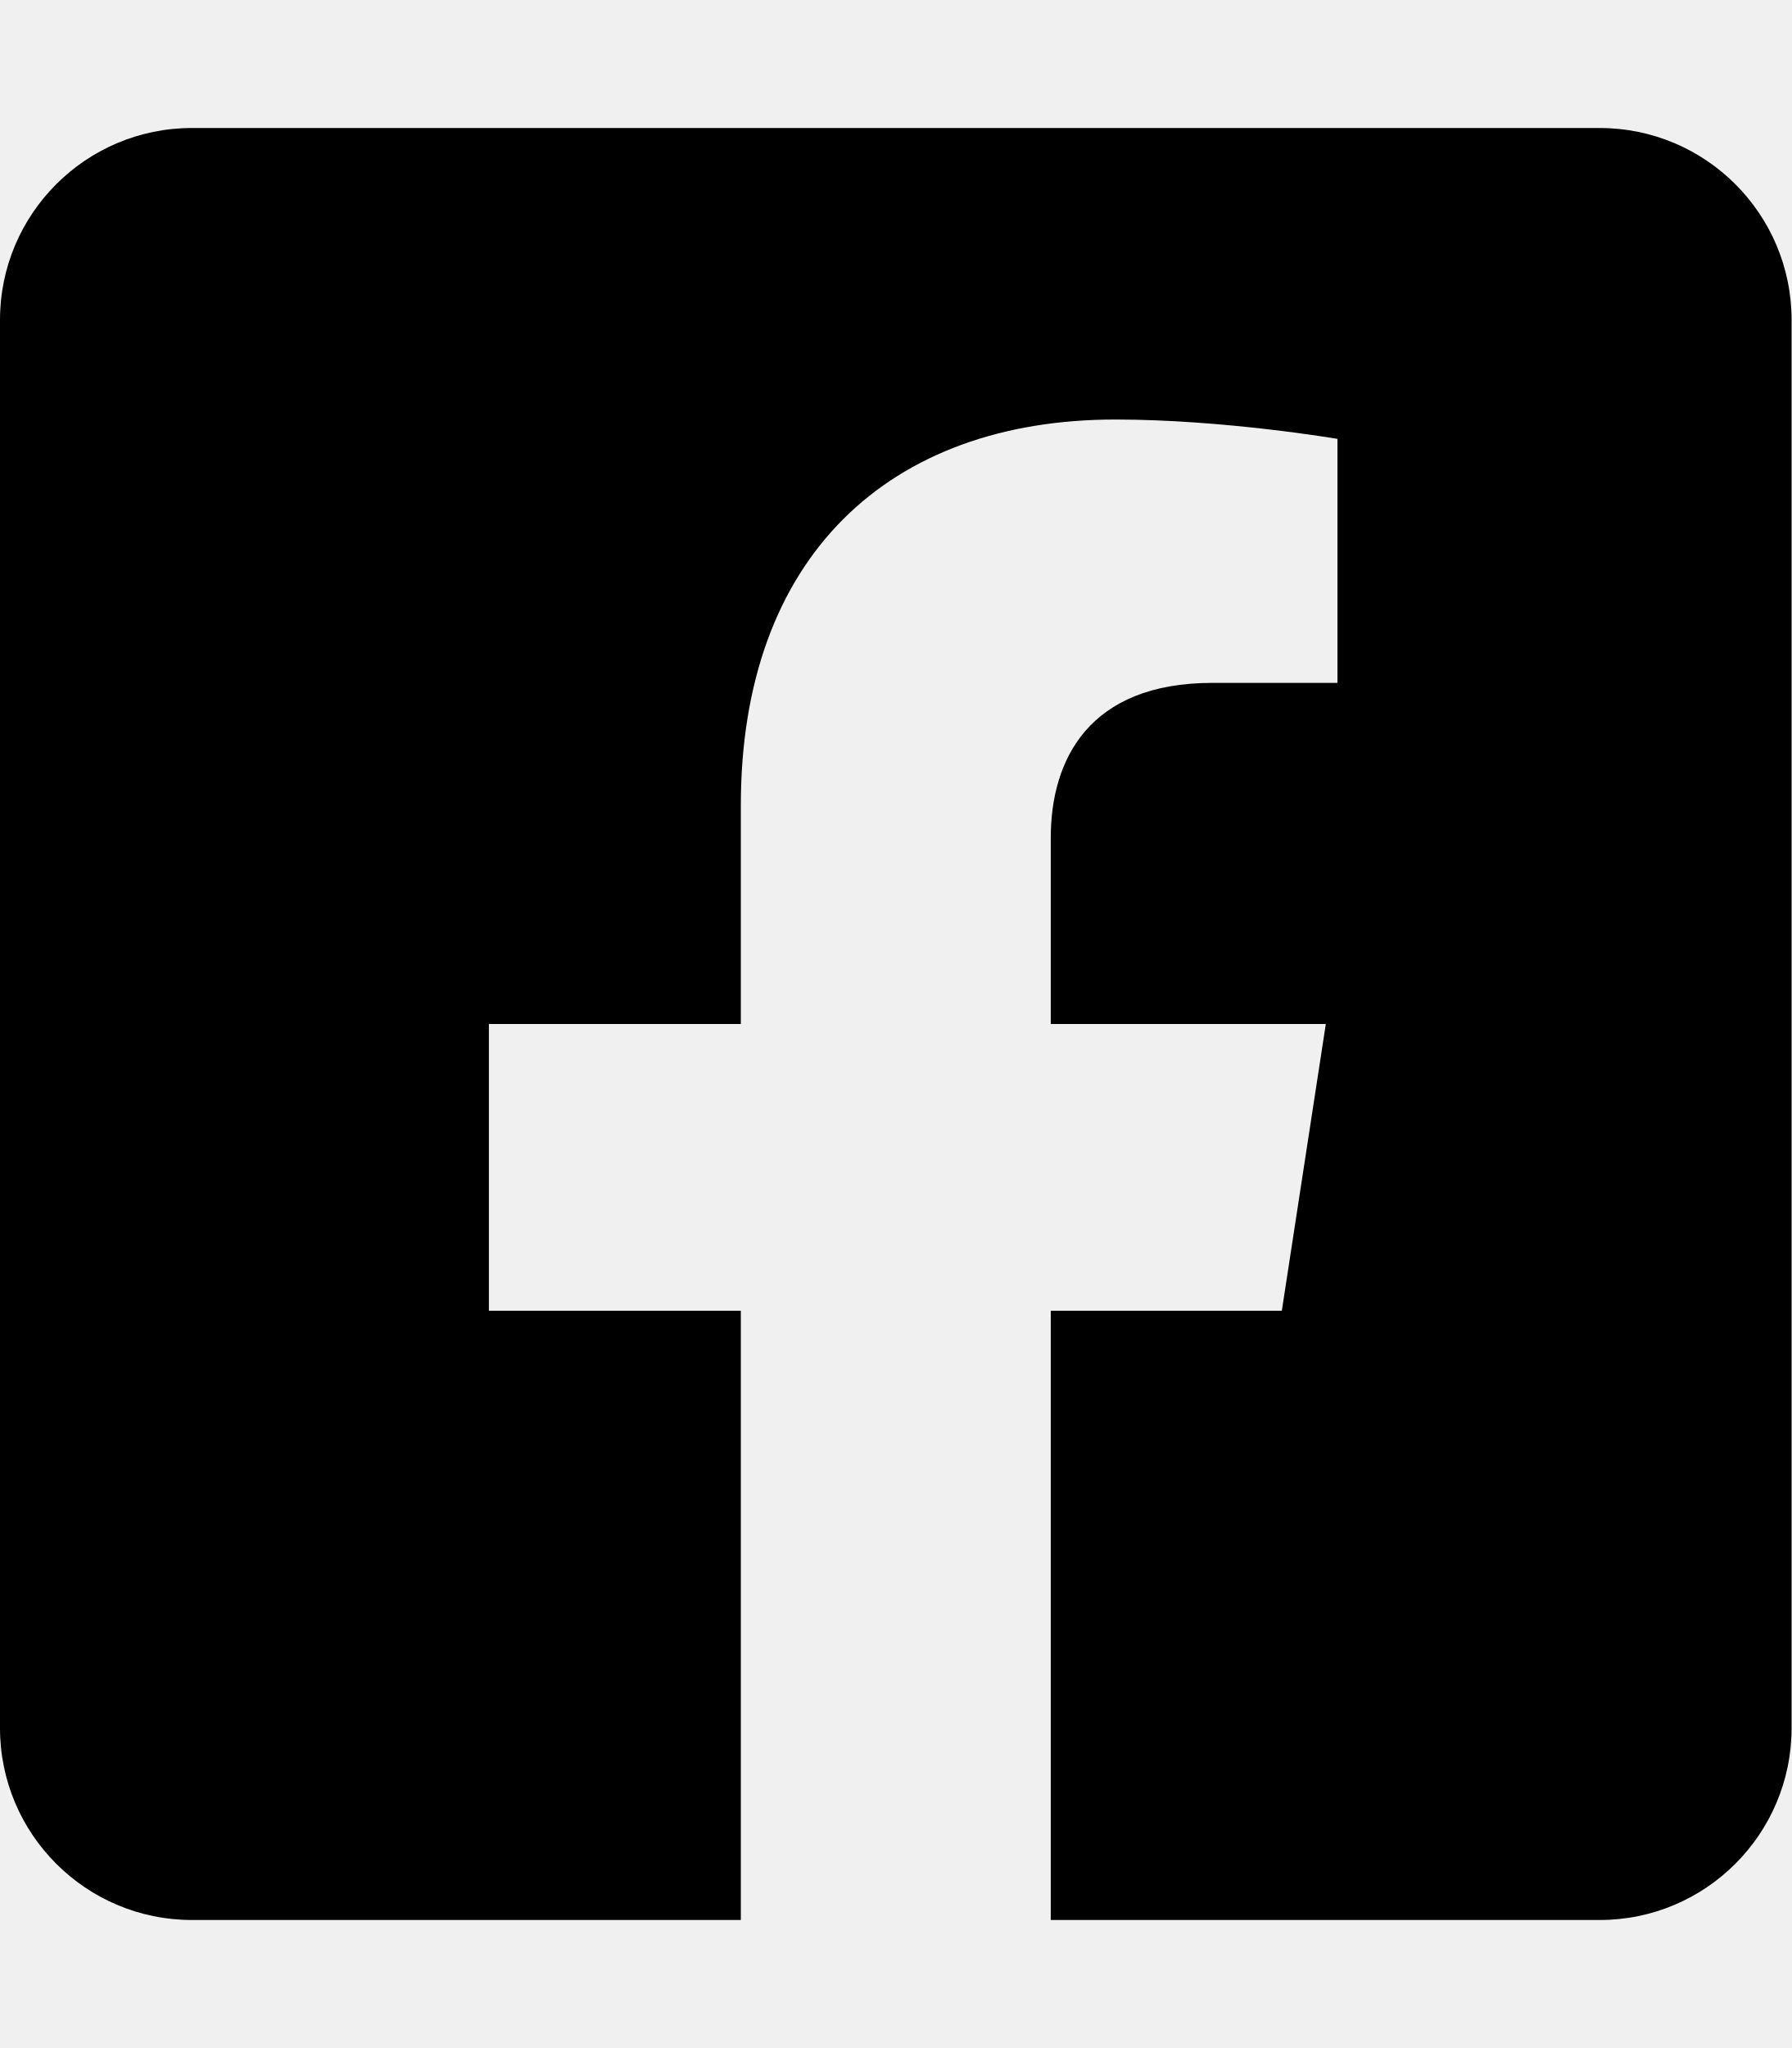
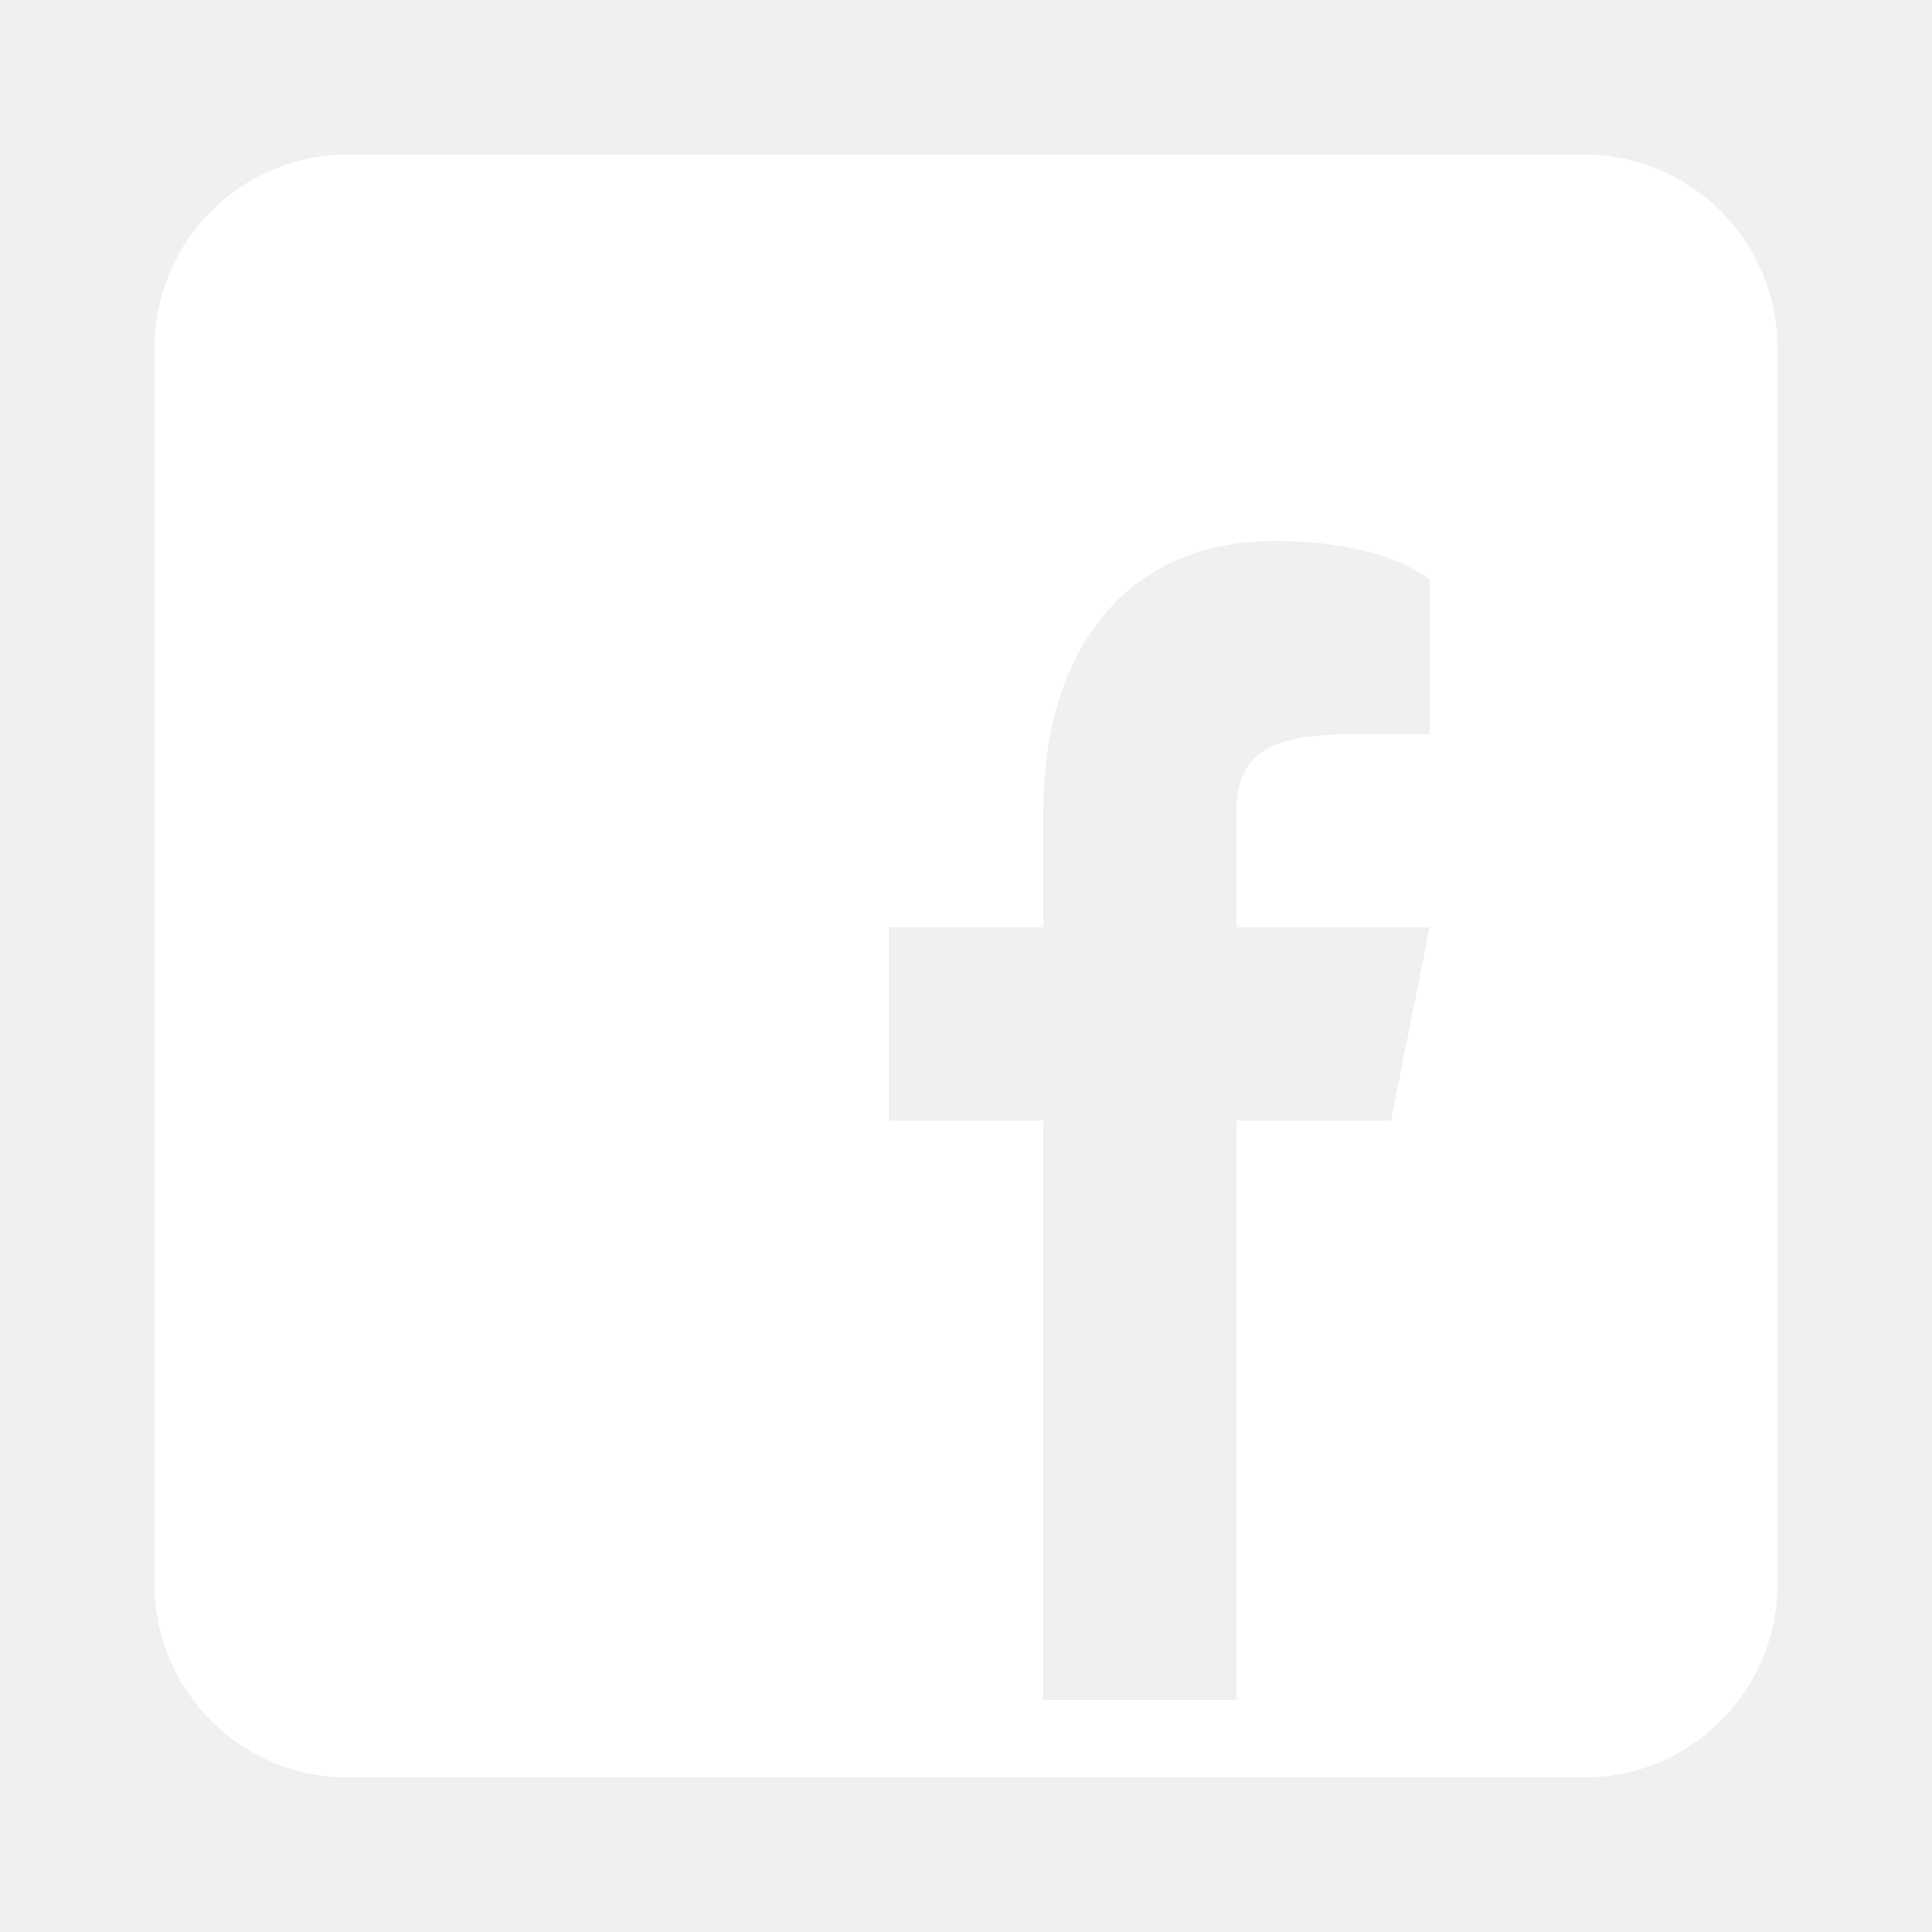
- <svg xmlns="http://www.w3.org/2000/svg" viewBox="0 0 448 512">
-   <path d="M400 32H48A48 48 0 0 0 0 80v352a48 48 0 0 0 48 48h137.25V327.69h-63V256h63v-54.64c0-62.15 37-96.48 93.67-96.48 27.14 0 55.52 4.84 55.52 4.84v61h-31.27c-30.81 0-40.42 19.12-40.42 38.73V256h68.78l-11 71.69h-57.78V480H400a48 48 0 0 0 48-48V80a48 48 0 0 0-48-48z" />
+ <svg xmlns="http://www.w3.org/2000/svg" x="0px" y="0px" width="50" height="50" viewBox="0 0 50 50" style="fill:#FFFFFF;">
+   <path d="M41,4H9C6.24,4,4,6.24,4,9v32c0,2.76,2.24,5,5,5h32c2.76,0,5-2.24,5-5V9C46,6.24,43.76,4,41,4z M37,19h-2c-2.14,0-3,0.5-3,2 v3h5l-1,5h-4v15h-5V29h-4v-5h4v-3c0-4,2-7,6-7c2.9,0,4,1,4,1V19z" />
</svg>
